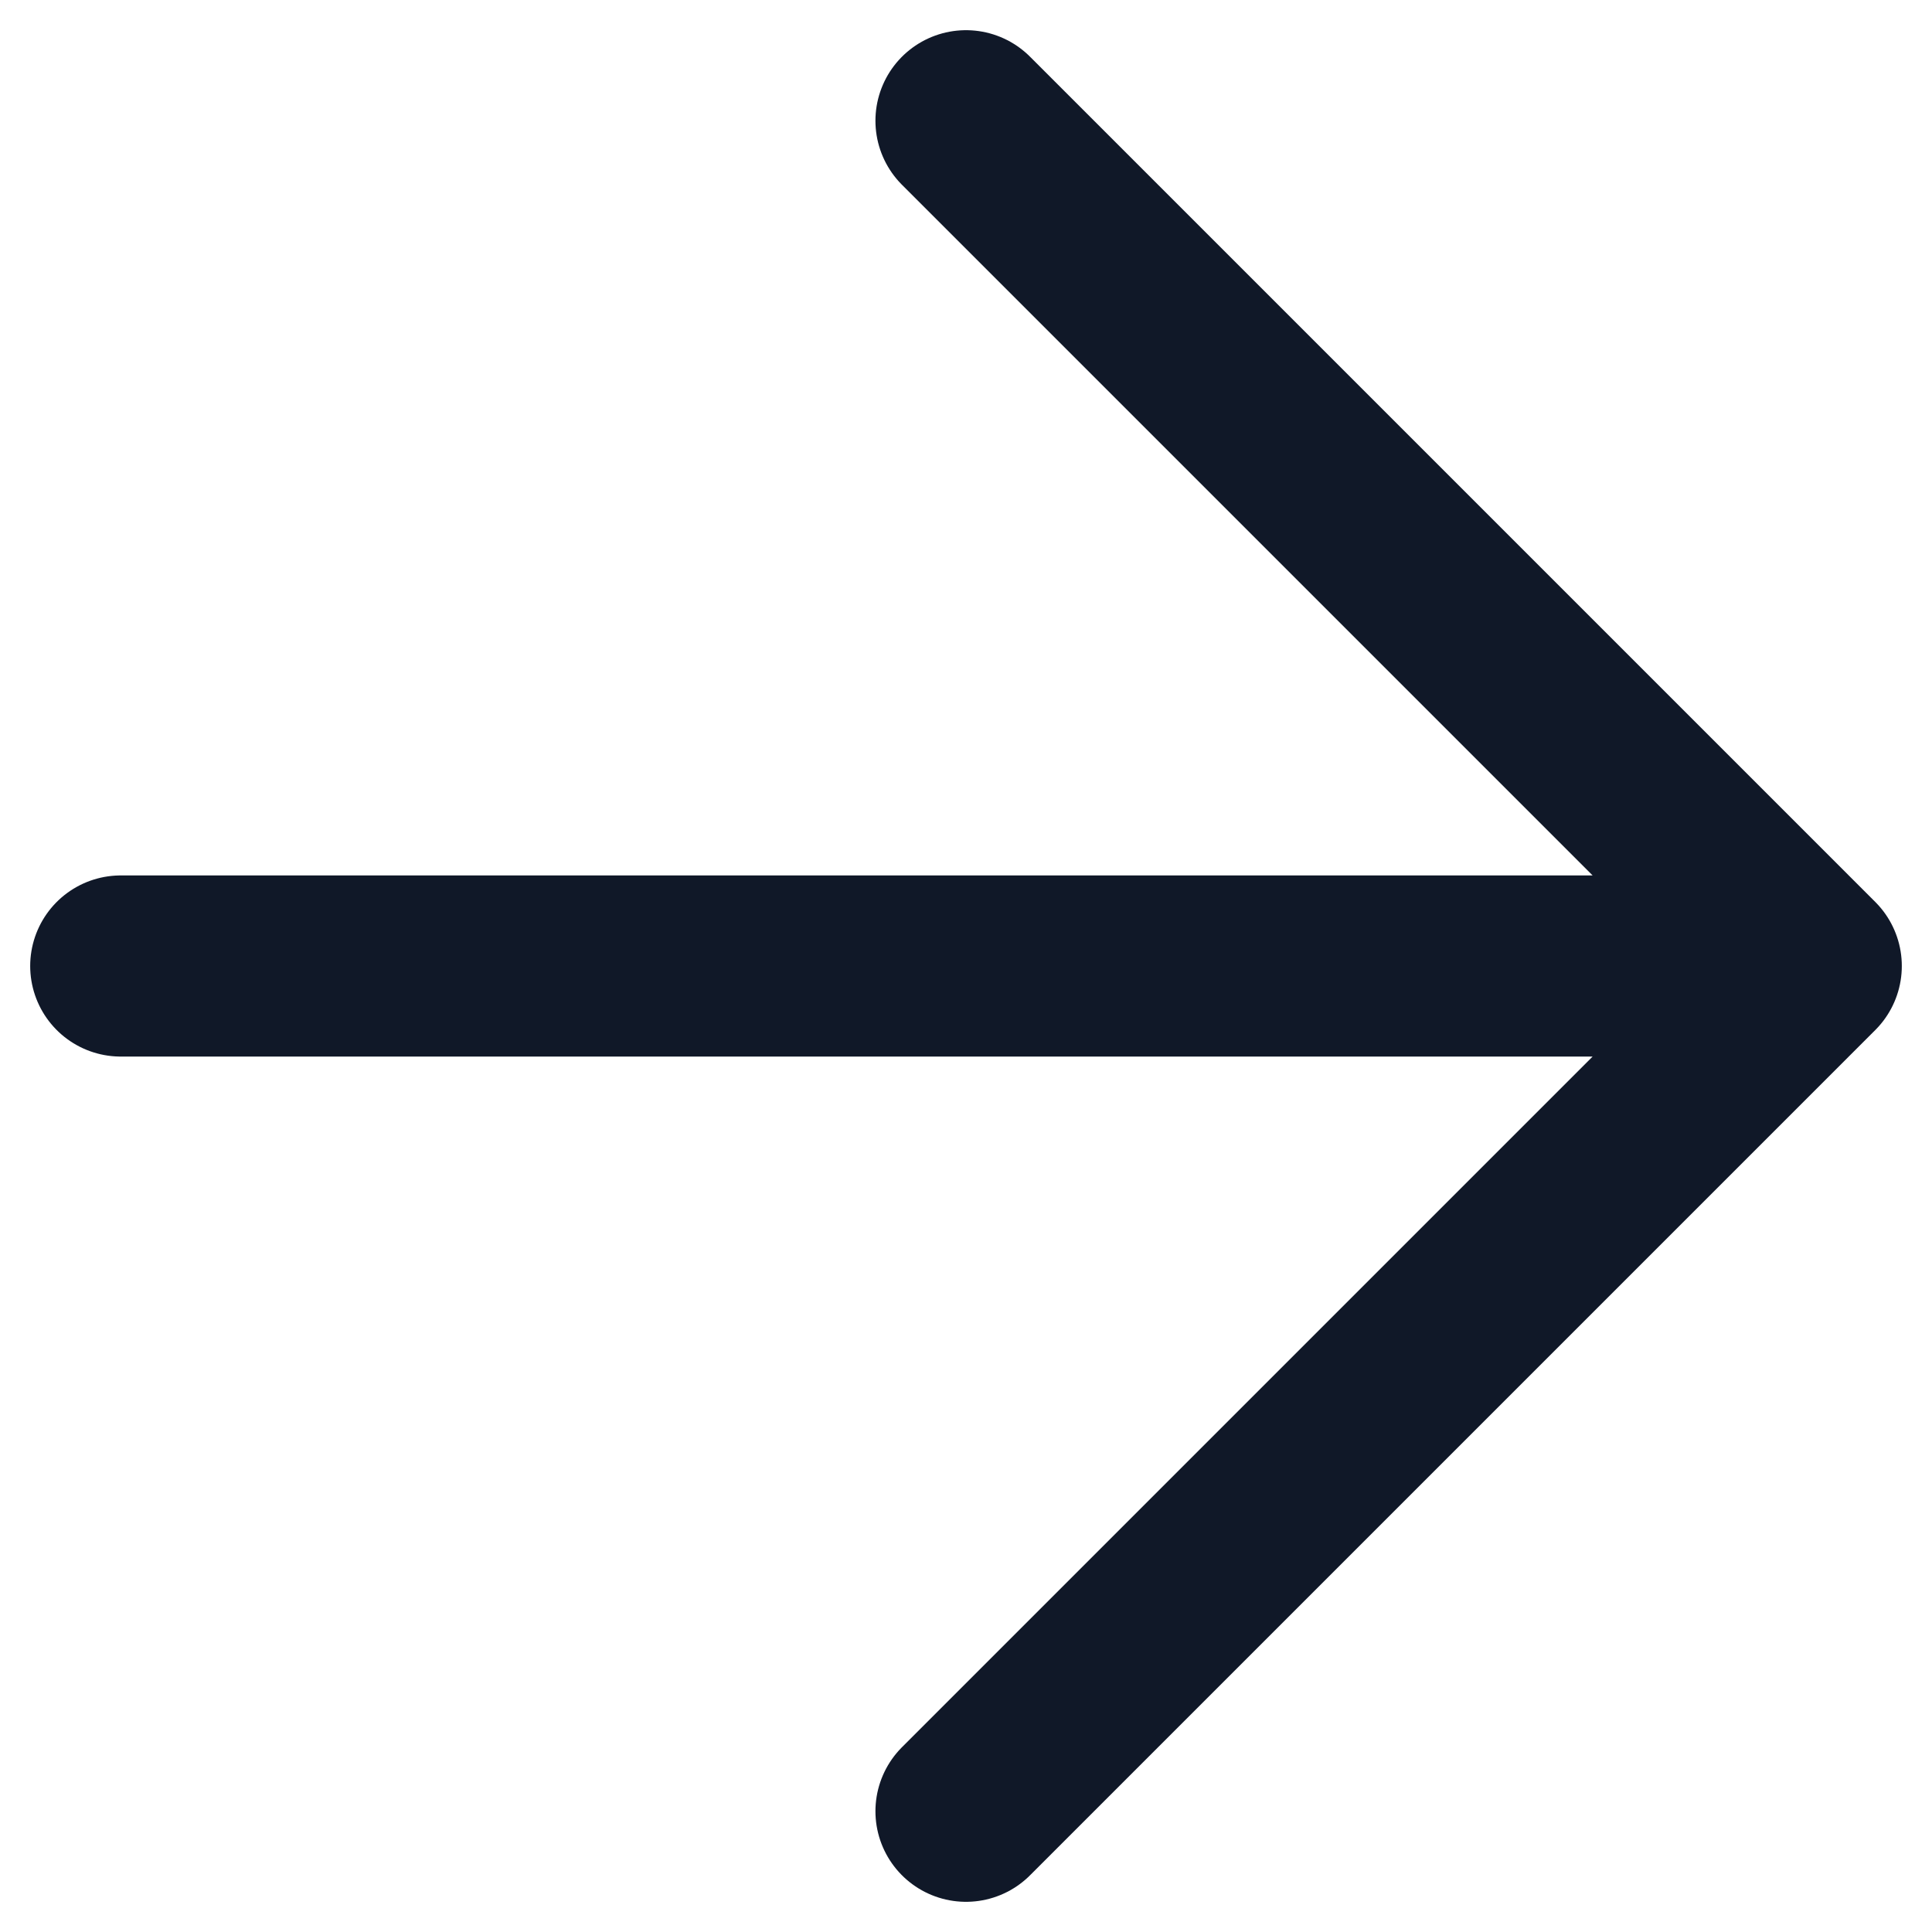
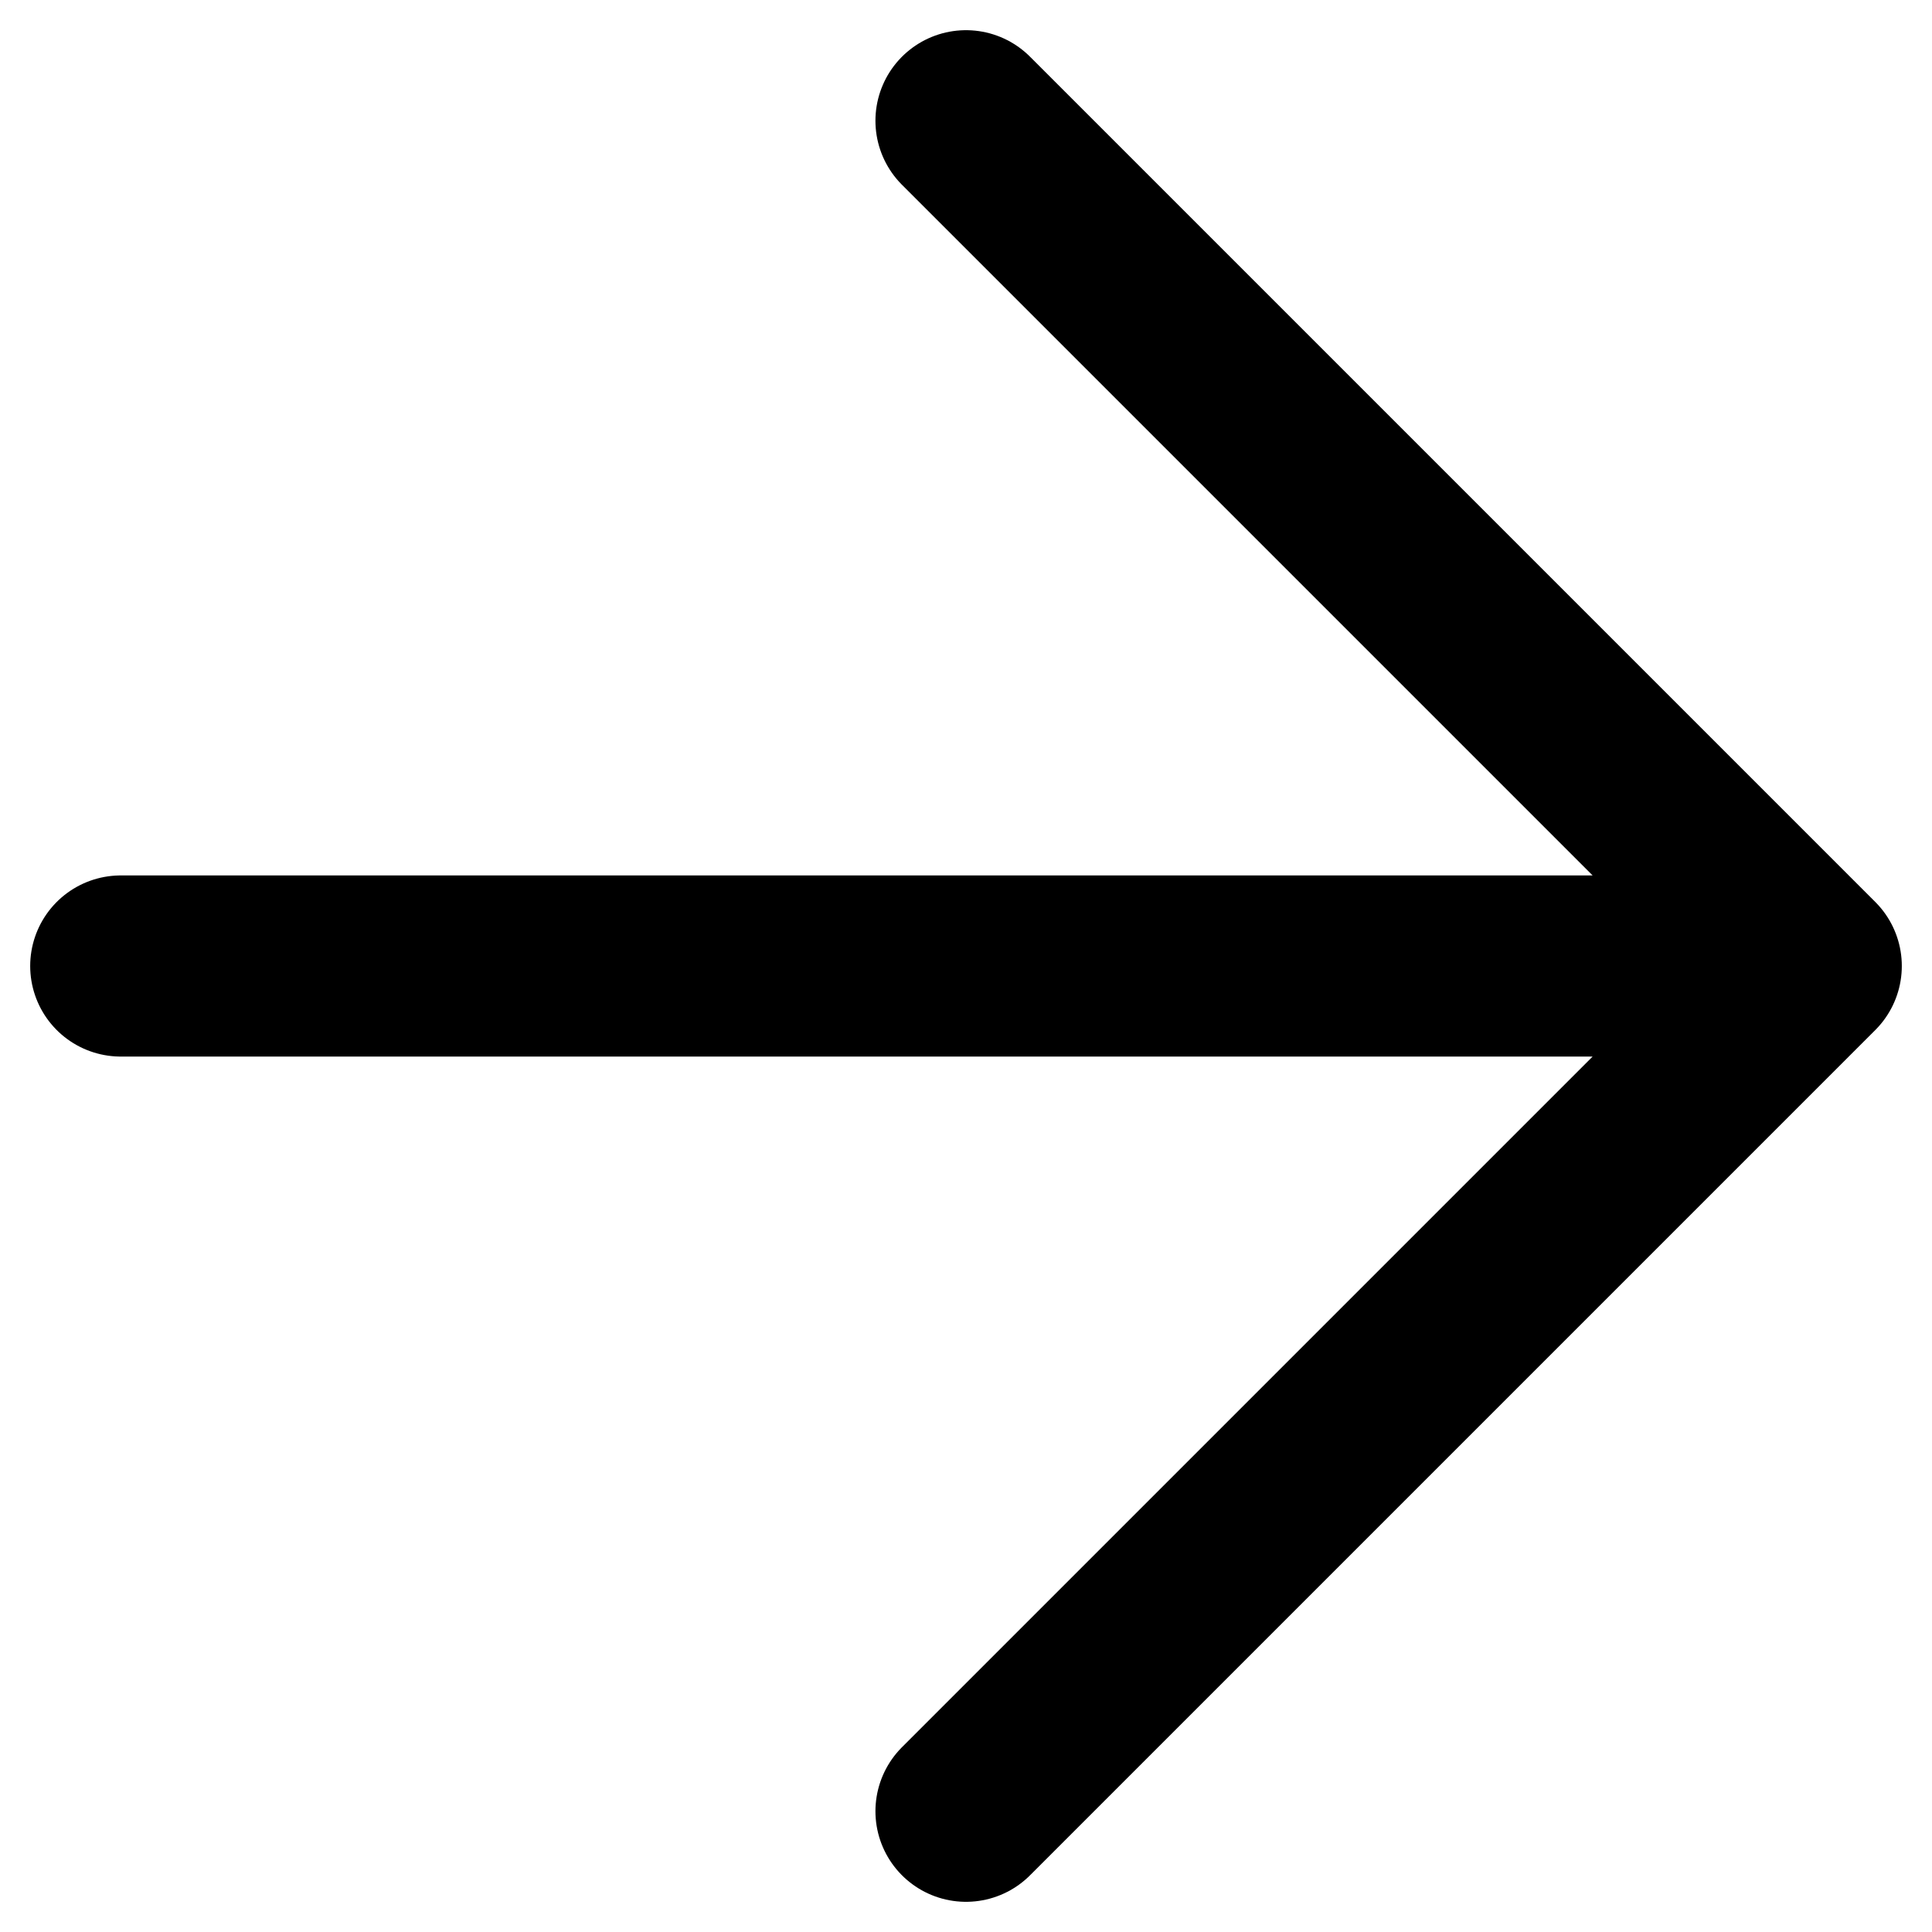
<svg xmlns="http://www.w3.org/2000/svg" width="16" height="16" viewBox="0 0 16 16" fill="none">
-   <path d="M1 8H15M15 8L8 1M15 8L8 15" stroke="#101828" stroke-width="1.5" stroke-linecap="round" stroke-linejoin="round" />
+   <path d="M1 8H15M15 8L8 1M15 8L8 15" stroke="currentColor" stroke-width="1.5" stroke-linecap="round" stroke-linejoin="round" />
</svg>
